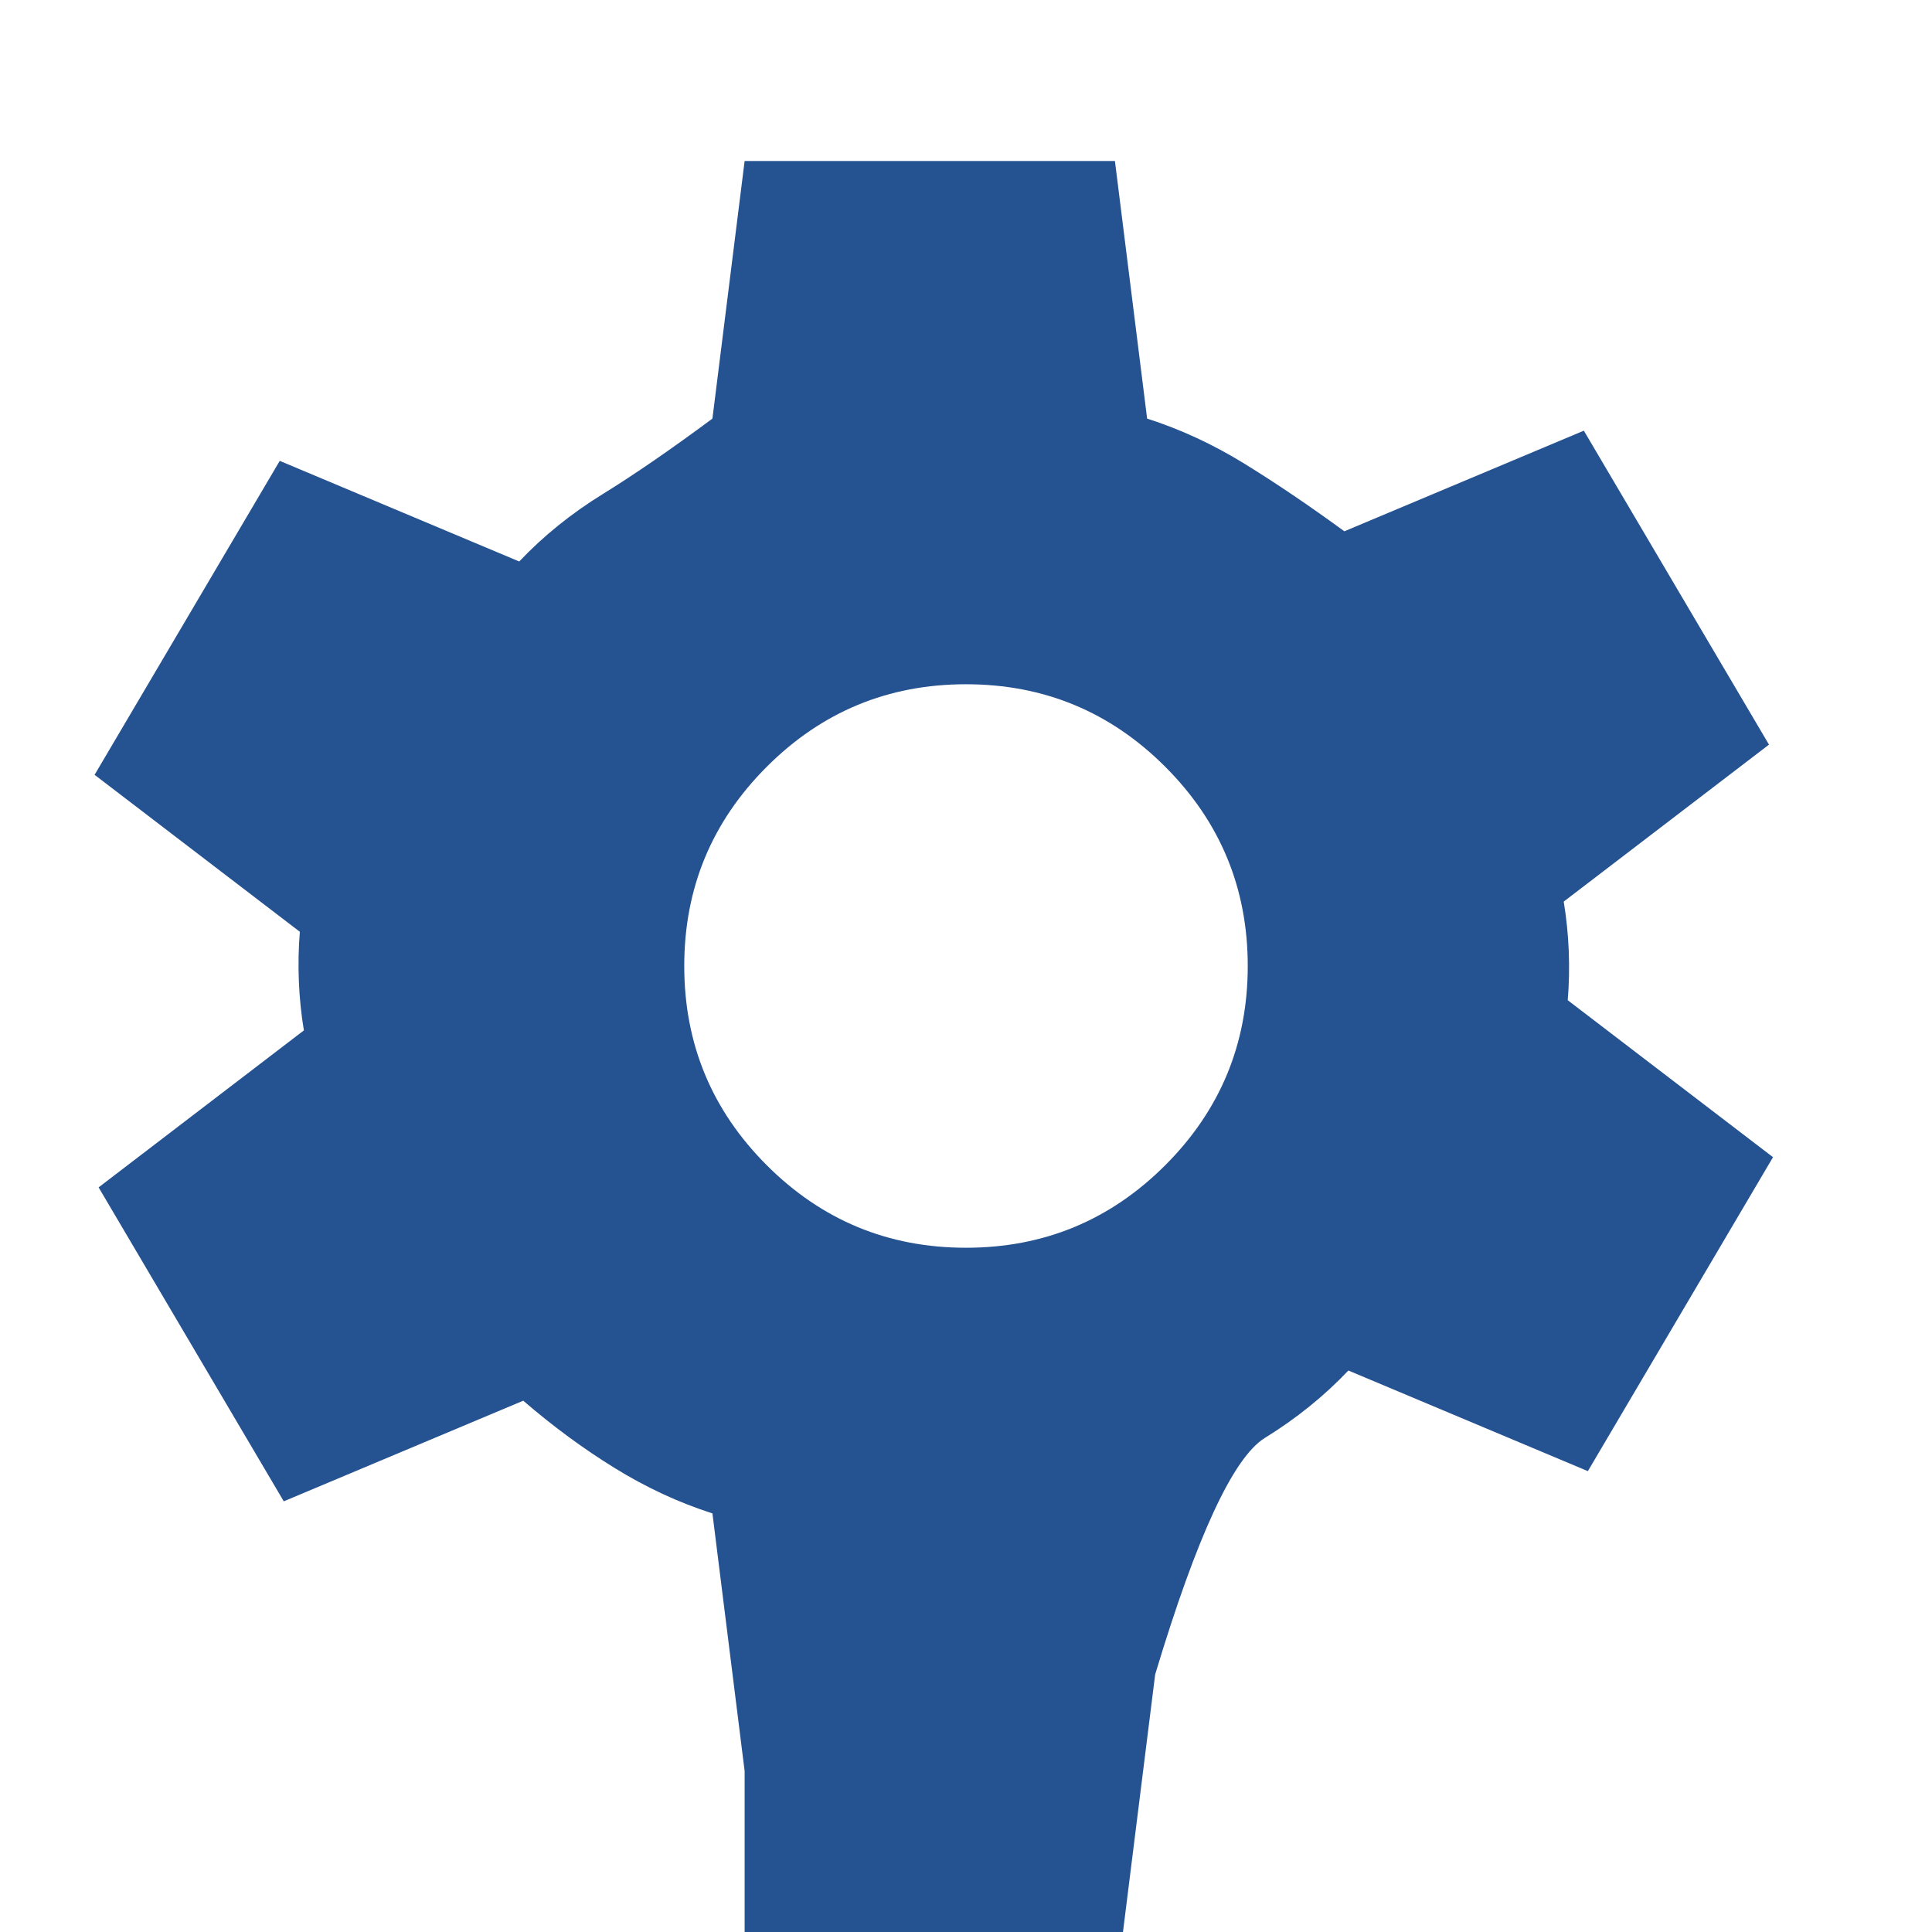
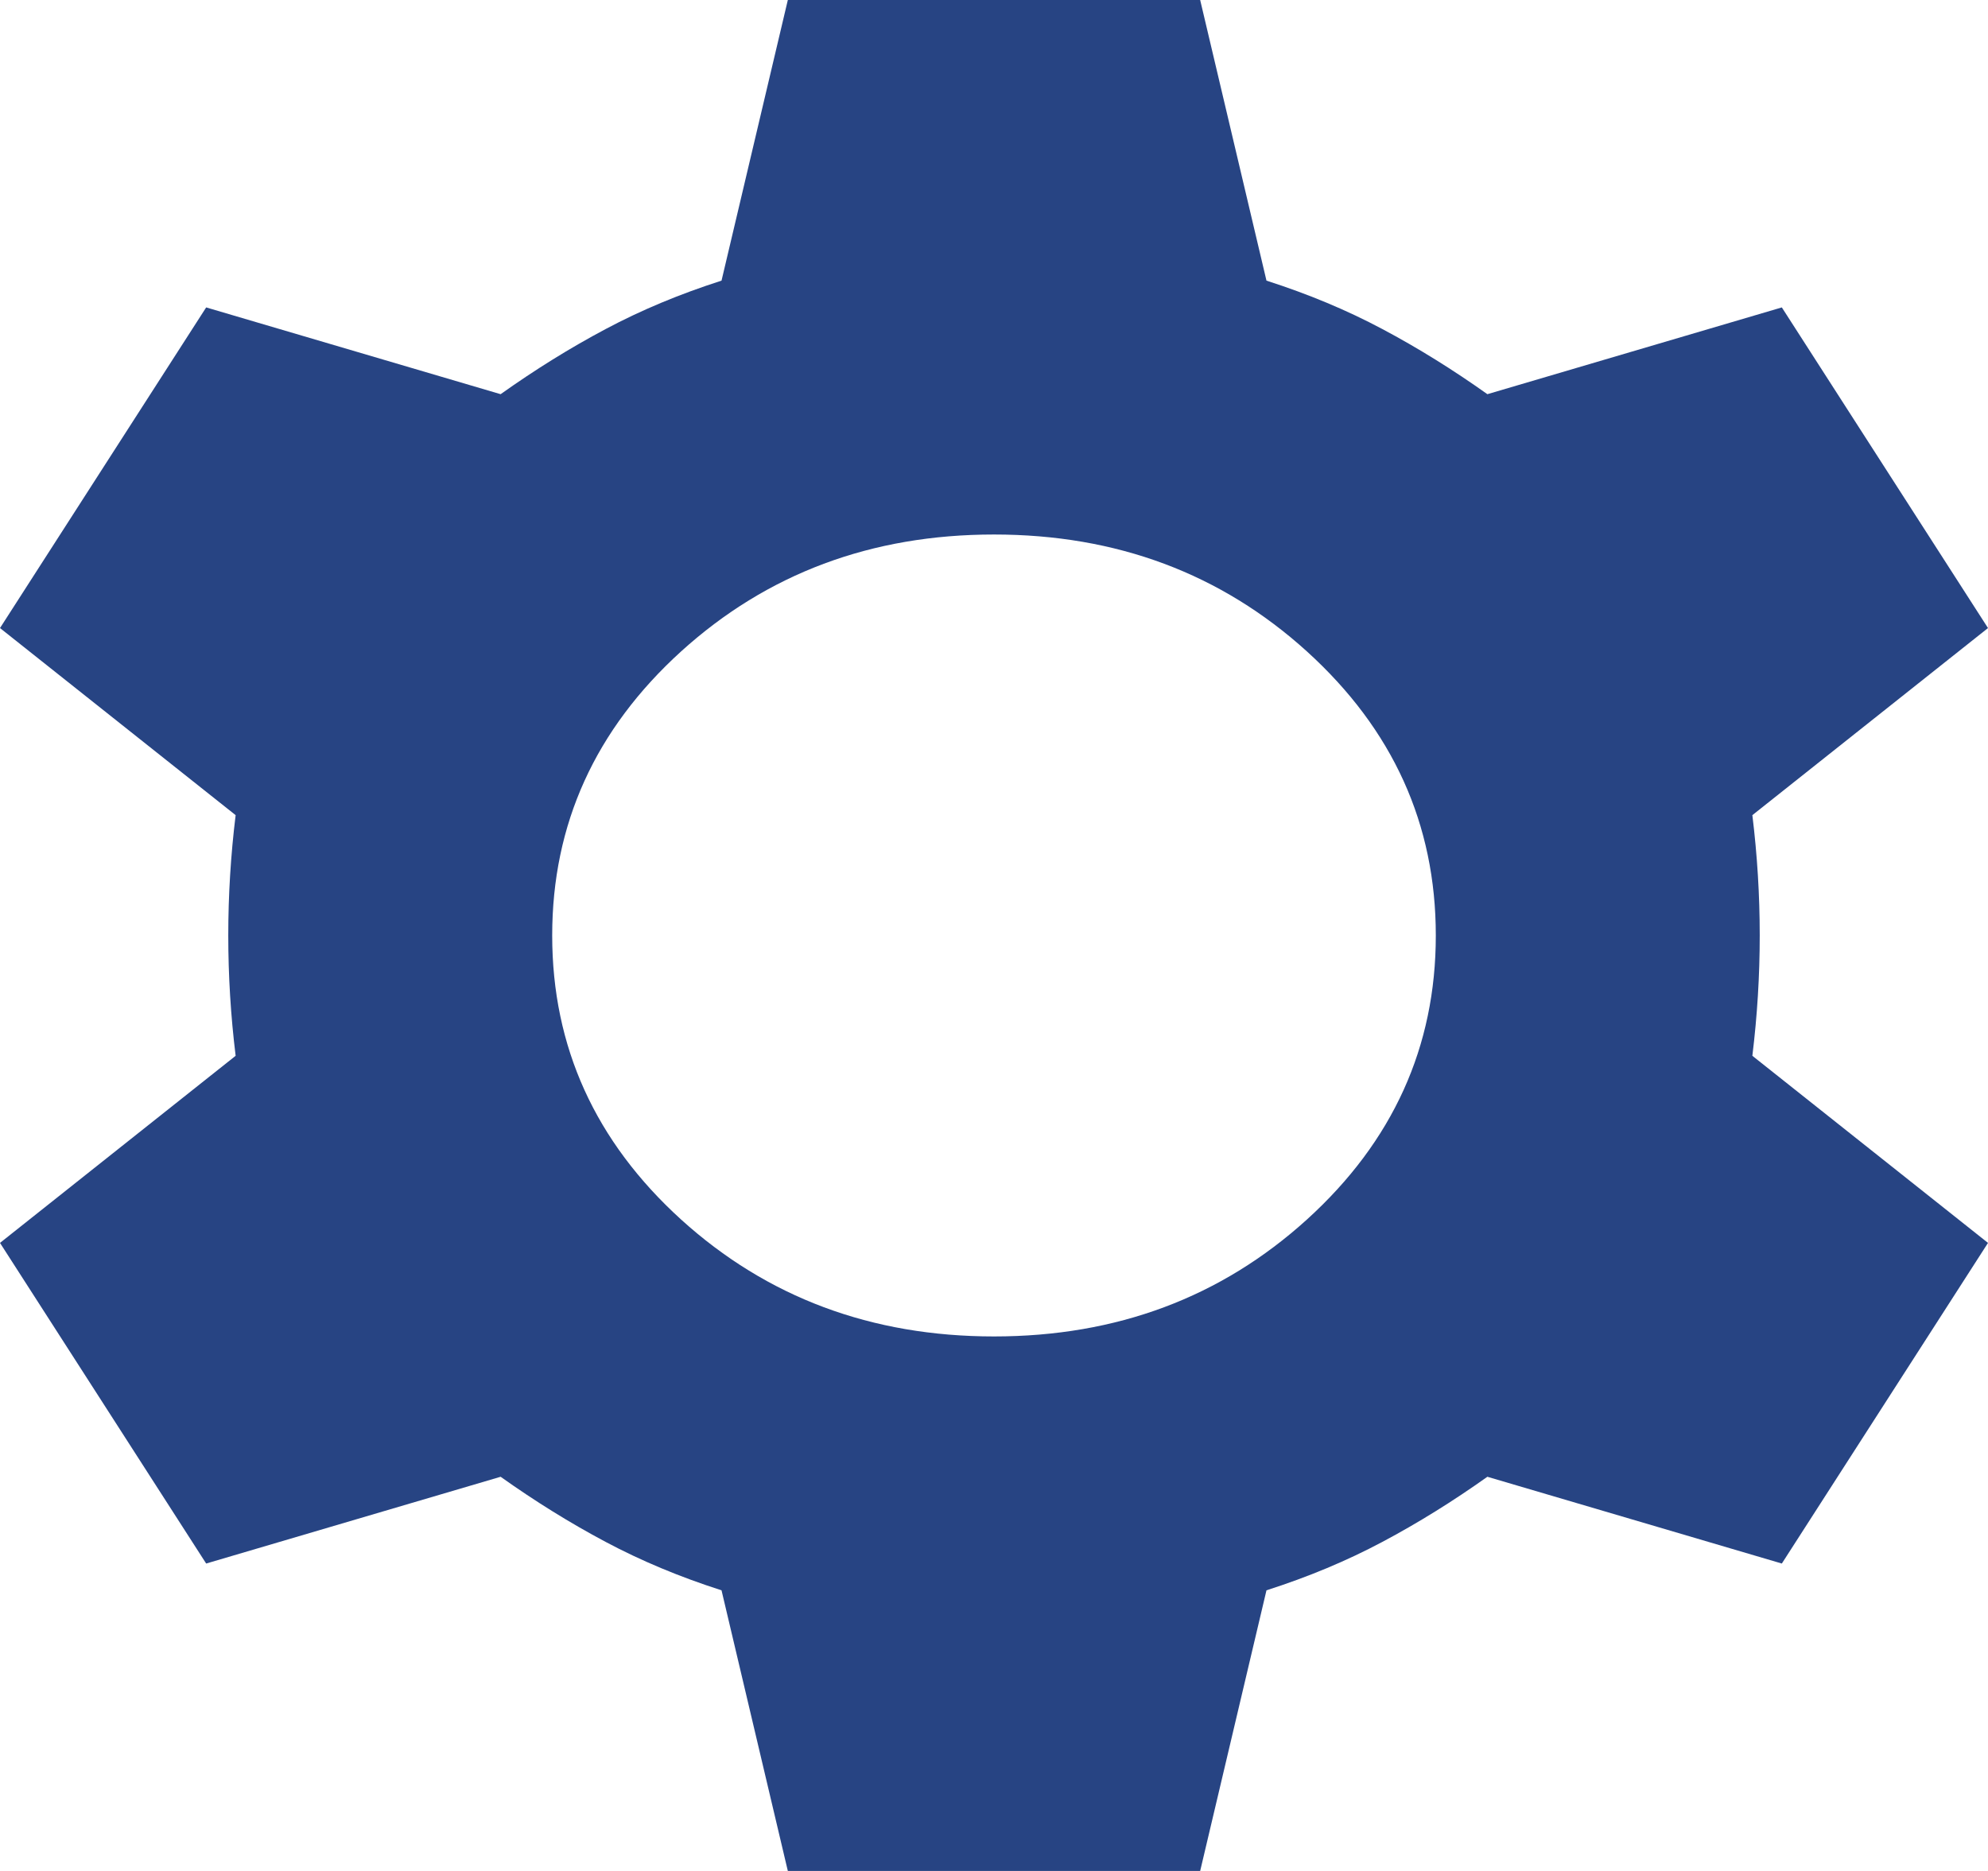
- <svg xmlns="http://www.w3.org/2000/svg" height="48px" viewBox="0 -960 960 960" width="48px" fill="#255290">
-   <path d="m370-80-16-128q-25-8-48.5-22.5T260-264l-119 50L49-370l102-78q-2-12-2.5-24.5t.5-24.5l-102-78 92-156 119 50q18-19 41.5-33.5T354-752l16-128h184l16 128q25 8 48.5 22.5T668-696l119-50 92 156-102 78q2 12 2.5 24.5t-.5 24.5l102 78-92 156-119-50q-18 19-41.5 33.5T574-128l-16 128H370Zm110-260q58 0 99-41t41-99q0-58-41-99t-99-41q-58 0-99 41t-41 99q0 58 41 99t99 41Z" />
+ <svg xmlns="http://www.w3.org/2000/svg" width="17" height="16" viewBox="0 0 17 16" fill="none">
+   <path d="M6.737 16L6.17 13.6C5.814 13.486 5.483 13.348 5.179 13.186C4.874 13.024 4.575 12.838 4.281 12.629L1.763 13.371L0 10.629L2.015 9.029C1.973 8.686 1.952 8.343 1.952 8C1.952 7.657 1.973 7.314 2.015 6.971L0 5.371L1.763 2.629L4.281 3.371C4.575 3.162 4.874 2.976 5.179 2.814C5.483 2.652 5.814 2.514 6.17 2.4L6.737 0H10.263L10.83 2.4C11.186 2.514 11.517 2.652 11.821 2.814C12.126 2.976 12.425 3.162 12.719 3.371L15.237 2.629L17 5.371L14.985 6.971C15.027 7.314 15.048 7.657 15.048 8C15.048 8.343 15.027 8.686 14.985 9.029L17 10.629L15.237 13.371L12.719 12.629C12.425 12.838 12.126 13.024 11.821 13.186C11.517 13.348 11.186 13.486 10.83 13.6L10.263 16H6.737ZM8.5 11.429C9.549 11.429 10.441 11.095 11.176 10.429C11.911 9.762 12.278 8.952 12.278 8C12.278 7.048 11.911 6.238 11.176 5.571C10.441 4.905 9.549 4.571 8.5 4.571C7.451 4.571 6.559 4.905 5.824 5.571C5.09 6.238 4.722 7.048 4.722 8C4.722 8.952 5.09 9.762 5.824 10.429C6.559 11.095 7.451 11.429 8.5 11.429Z" fill="#274483" />
</svg>
